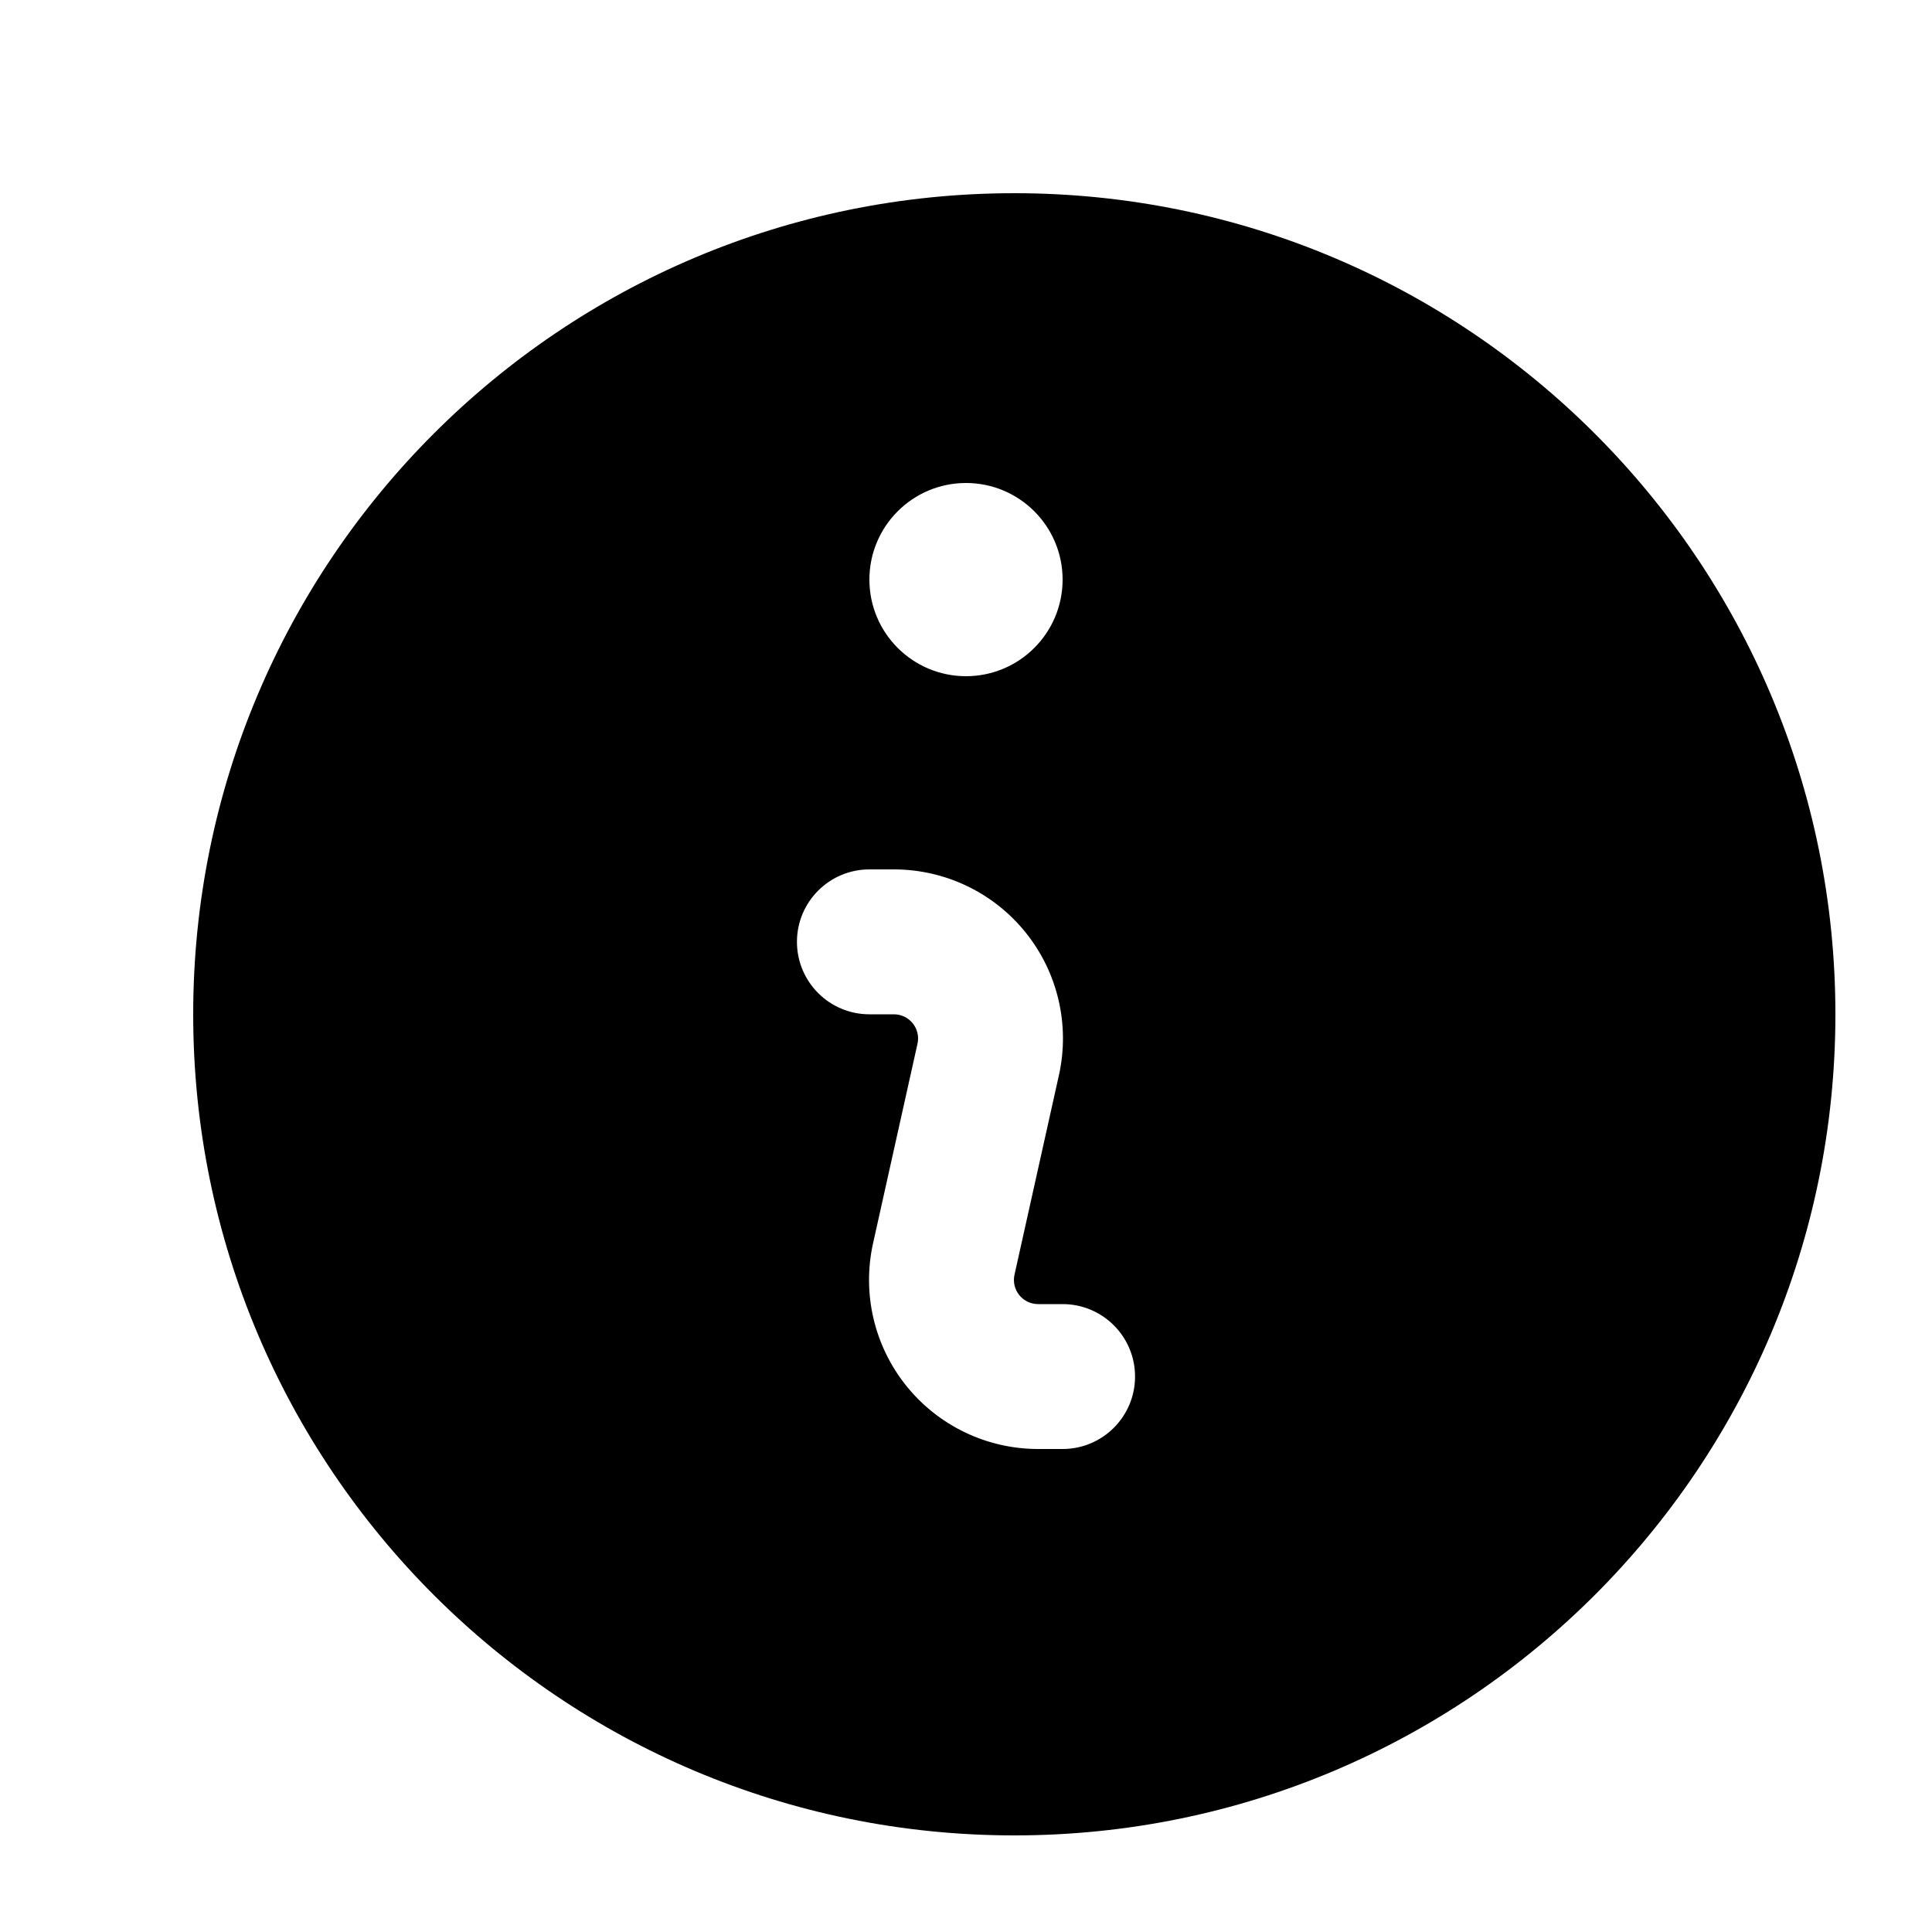
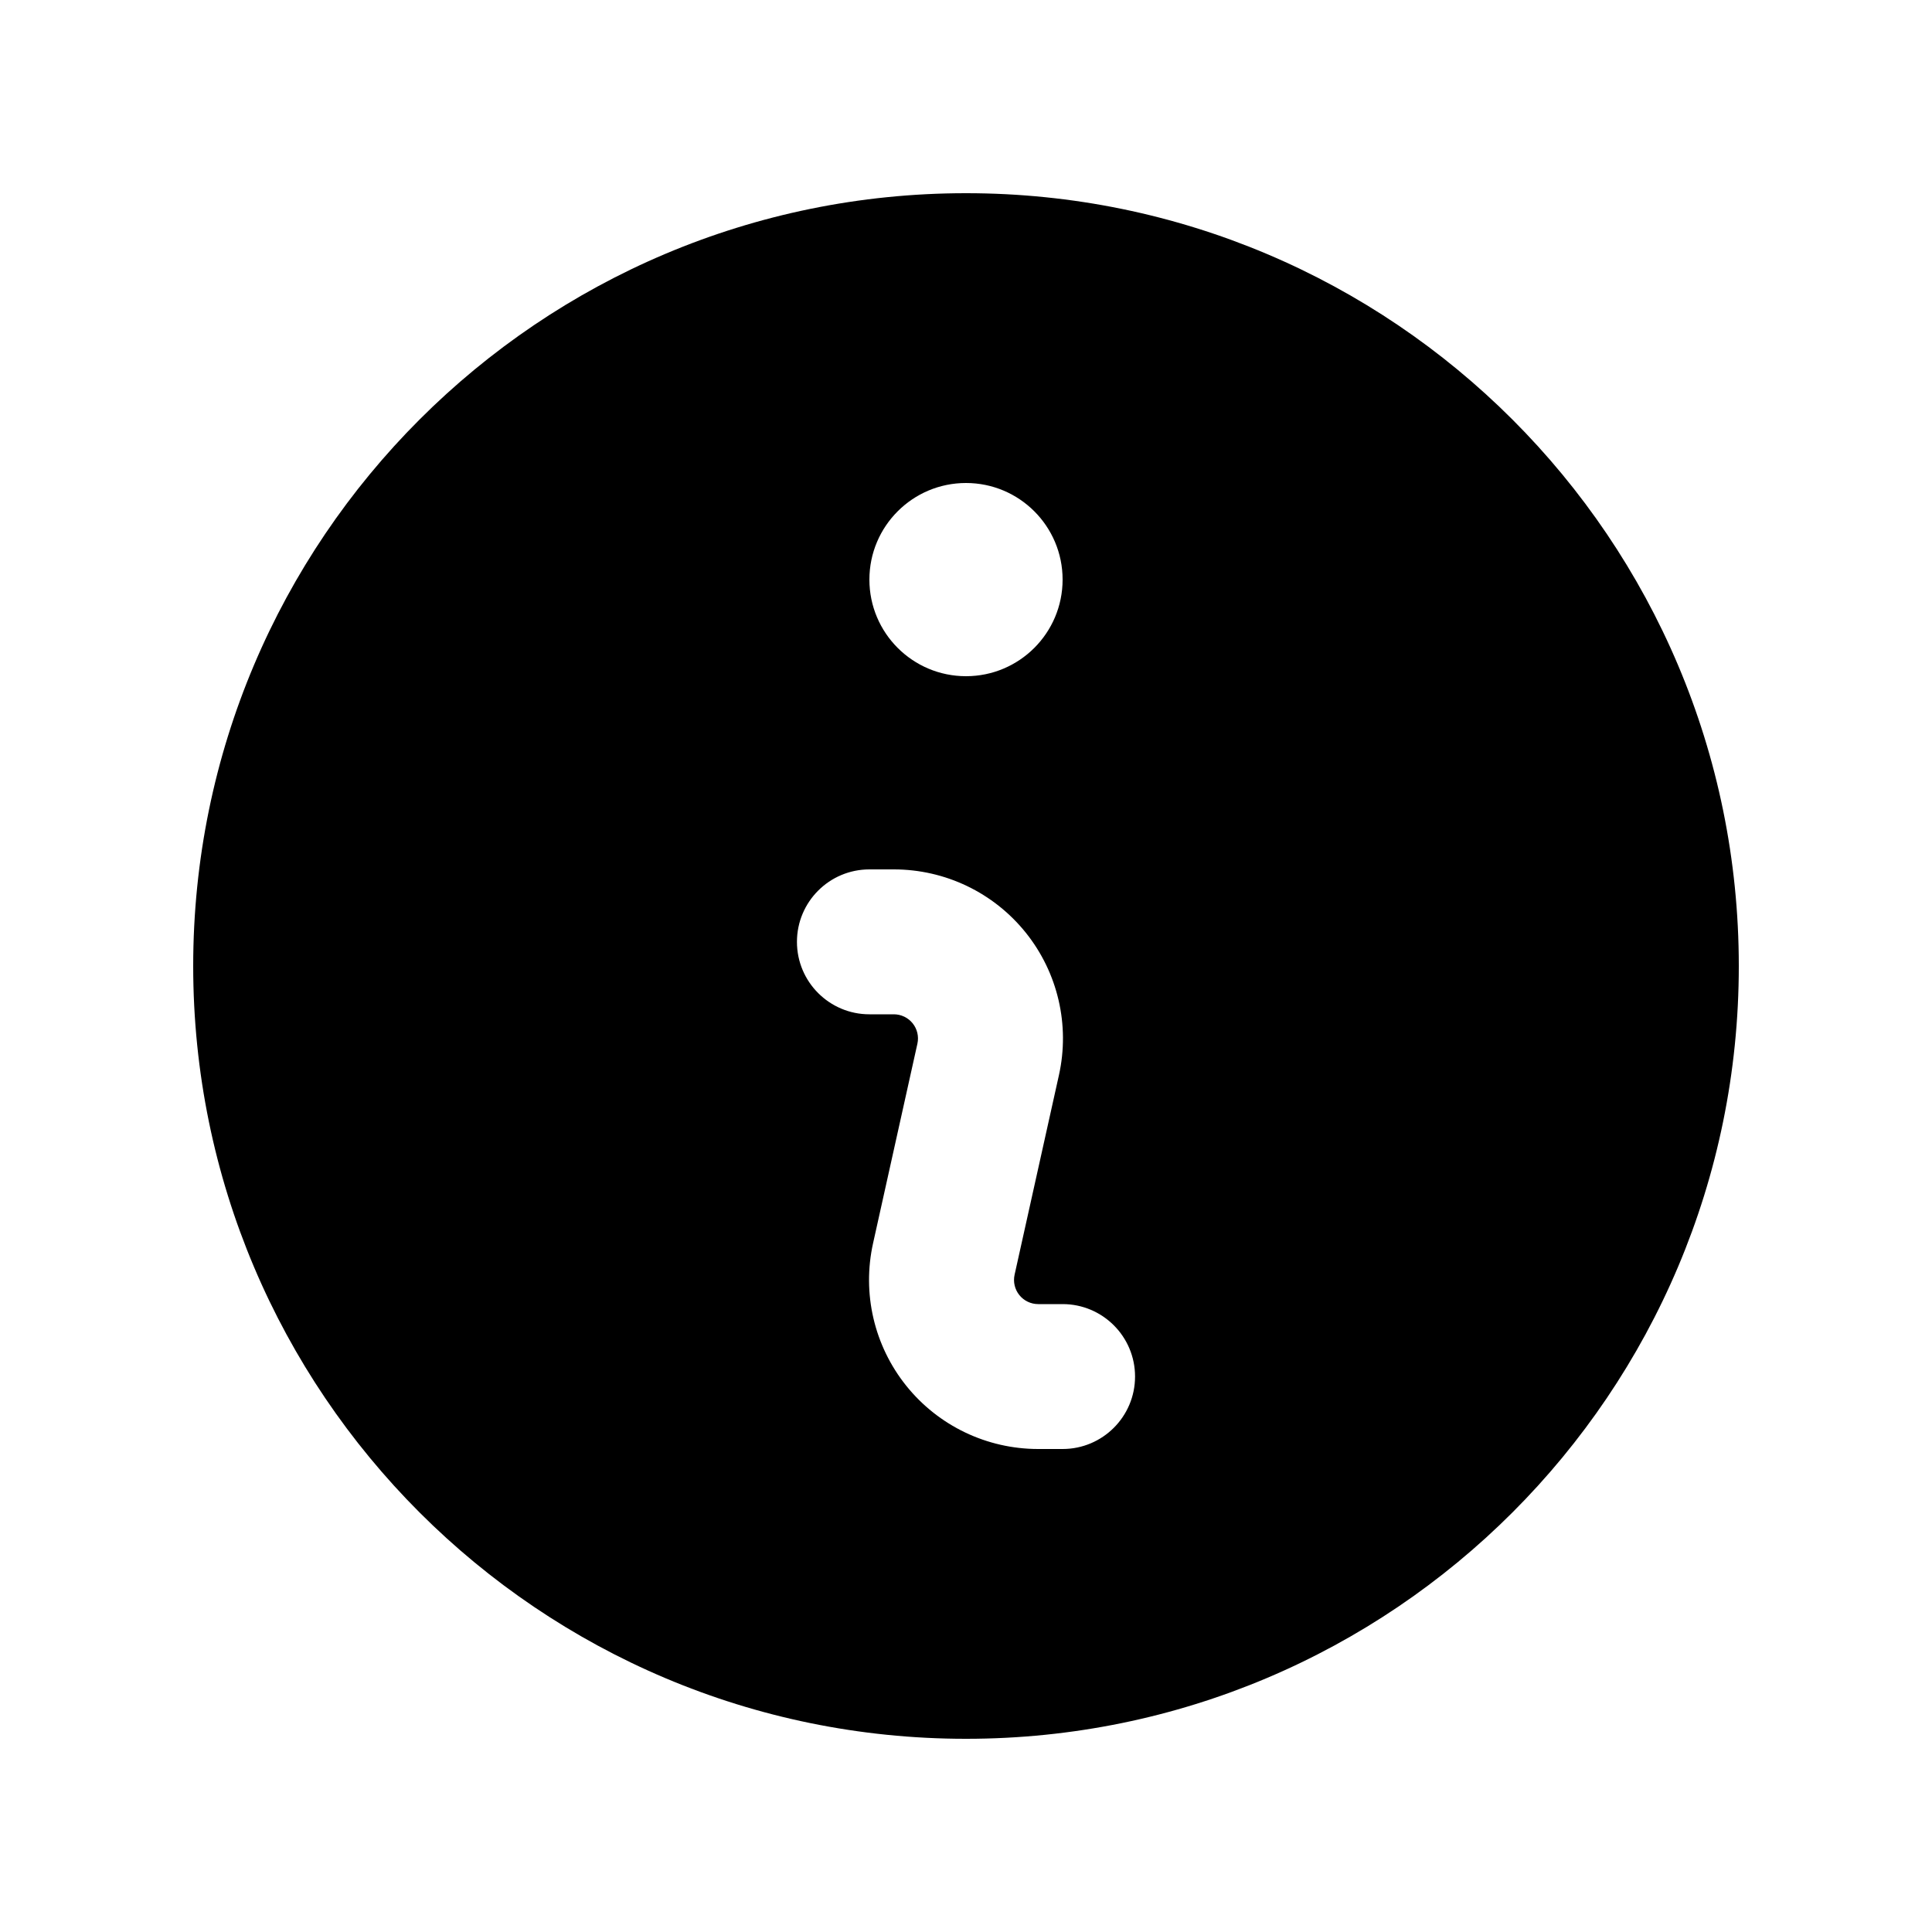
<svg xmlns="http://www.w3.org/2000/svg" viewBox="0 0 20 20" fill="currentColor" aria-hidden="true">
-   <path fill-rule="evenodd" d="M19 10.5a8.5 8.5 0 11-17 0 8.5 8.5 0 0117 0zM8.25 9.75A.75.75 0 019 9h.253a1.75 1.75 0 011.709 2.13l-.46 2.066a.25.25 0 00.245.304H11a.75.75 0 010 1.5h-.253a1.75 1.75 0 01-1.709-2.13l.46-2.066a.25.25 0 00-.245-.304H9a.75.75 0 01-.75-.75zM10 7a1 1 0 100-2 1 1 0 000 2z" clip-rule="evenodd" />
+   <path fill-rule="evenodd" d="M18 10a8 8 0 11-16 0 8 8 0 0116 0zm-7-4a1 1 0 11-2 0 1 1 0 012 0zM9 9a.75.75 0 000 1.5h.253a.25.25 0 01.244.304l-.459 2.066A1.75 1.75 0 0010.747 15H11a.75.75 0 000-1.5h-.253a.25.25 0 01-.244-.304l.459-2.066A1.75 1.75 0 009.253 9H9z" clip-rule="evenodd" />
</svg>
